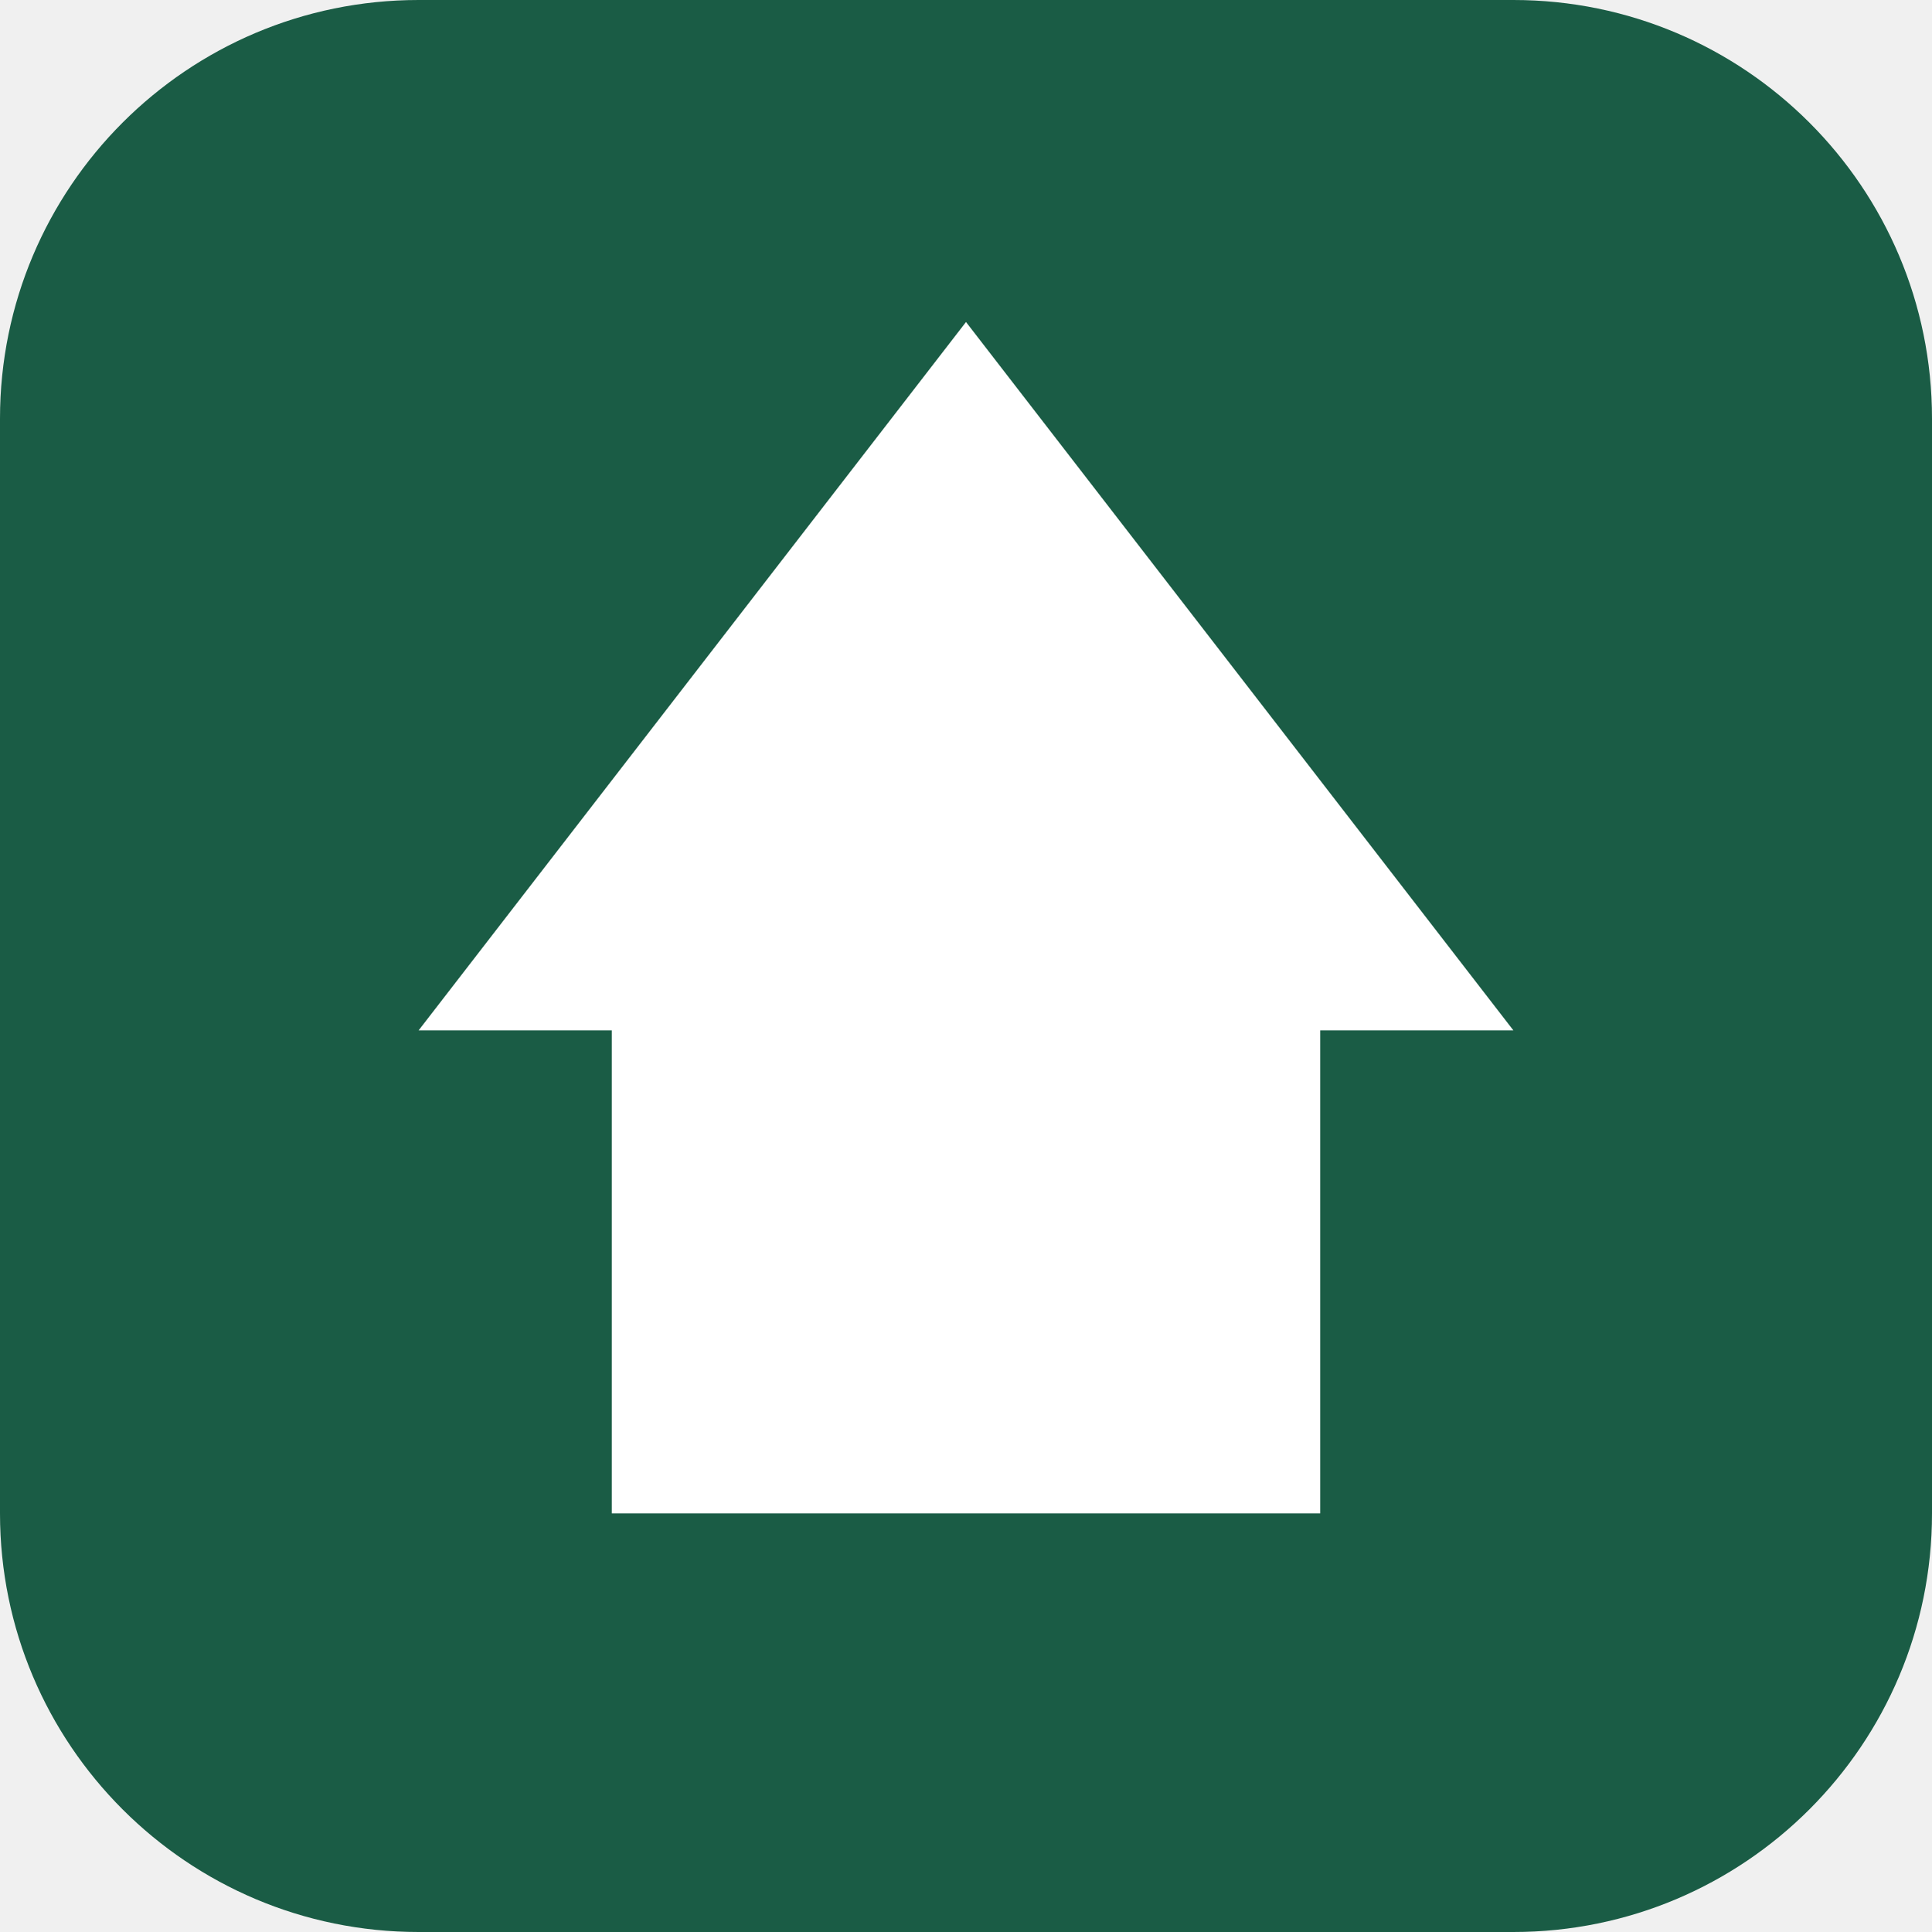
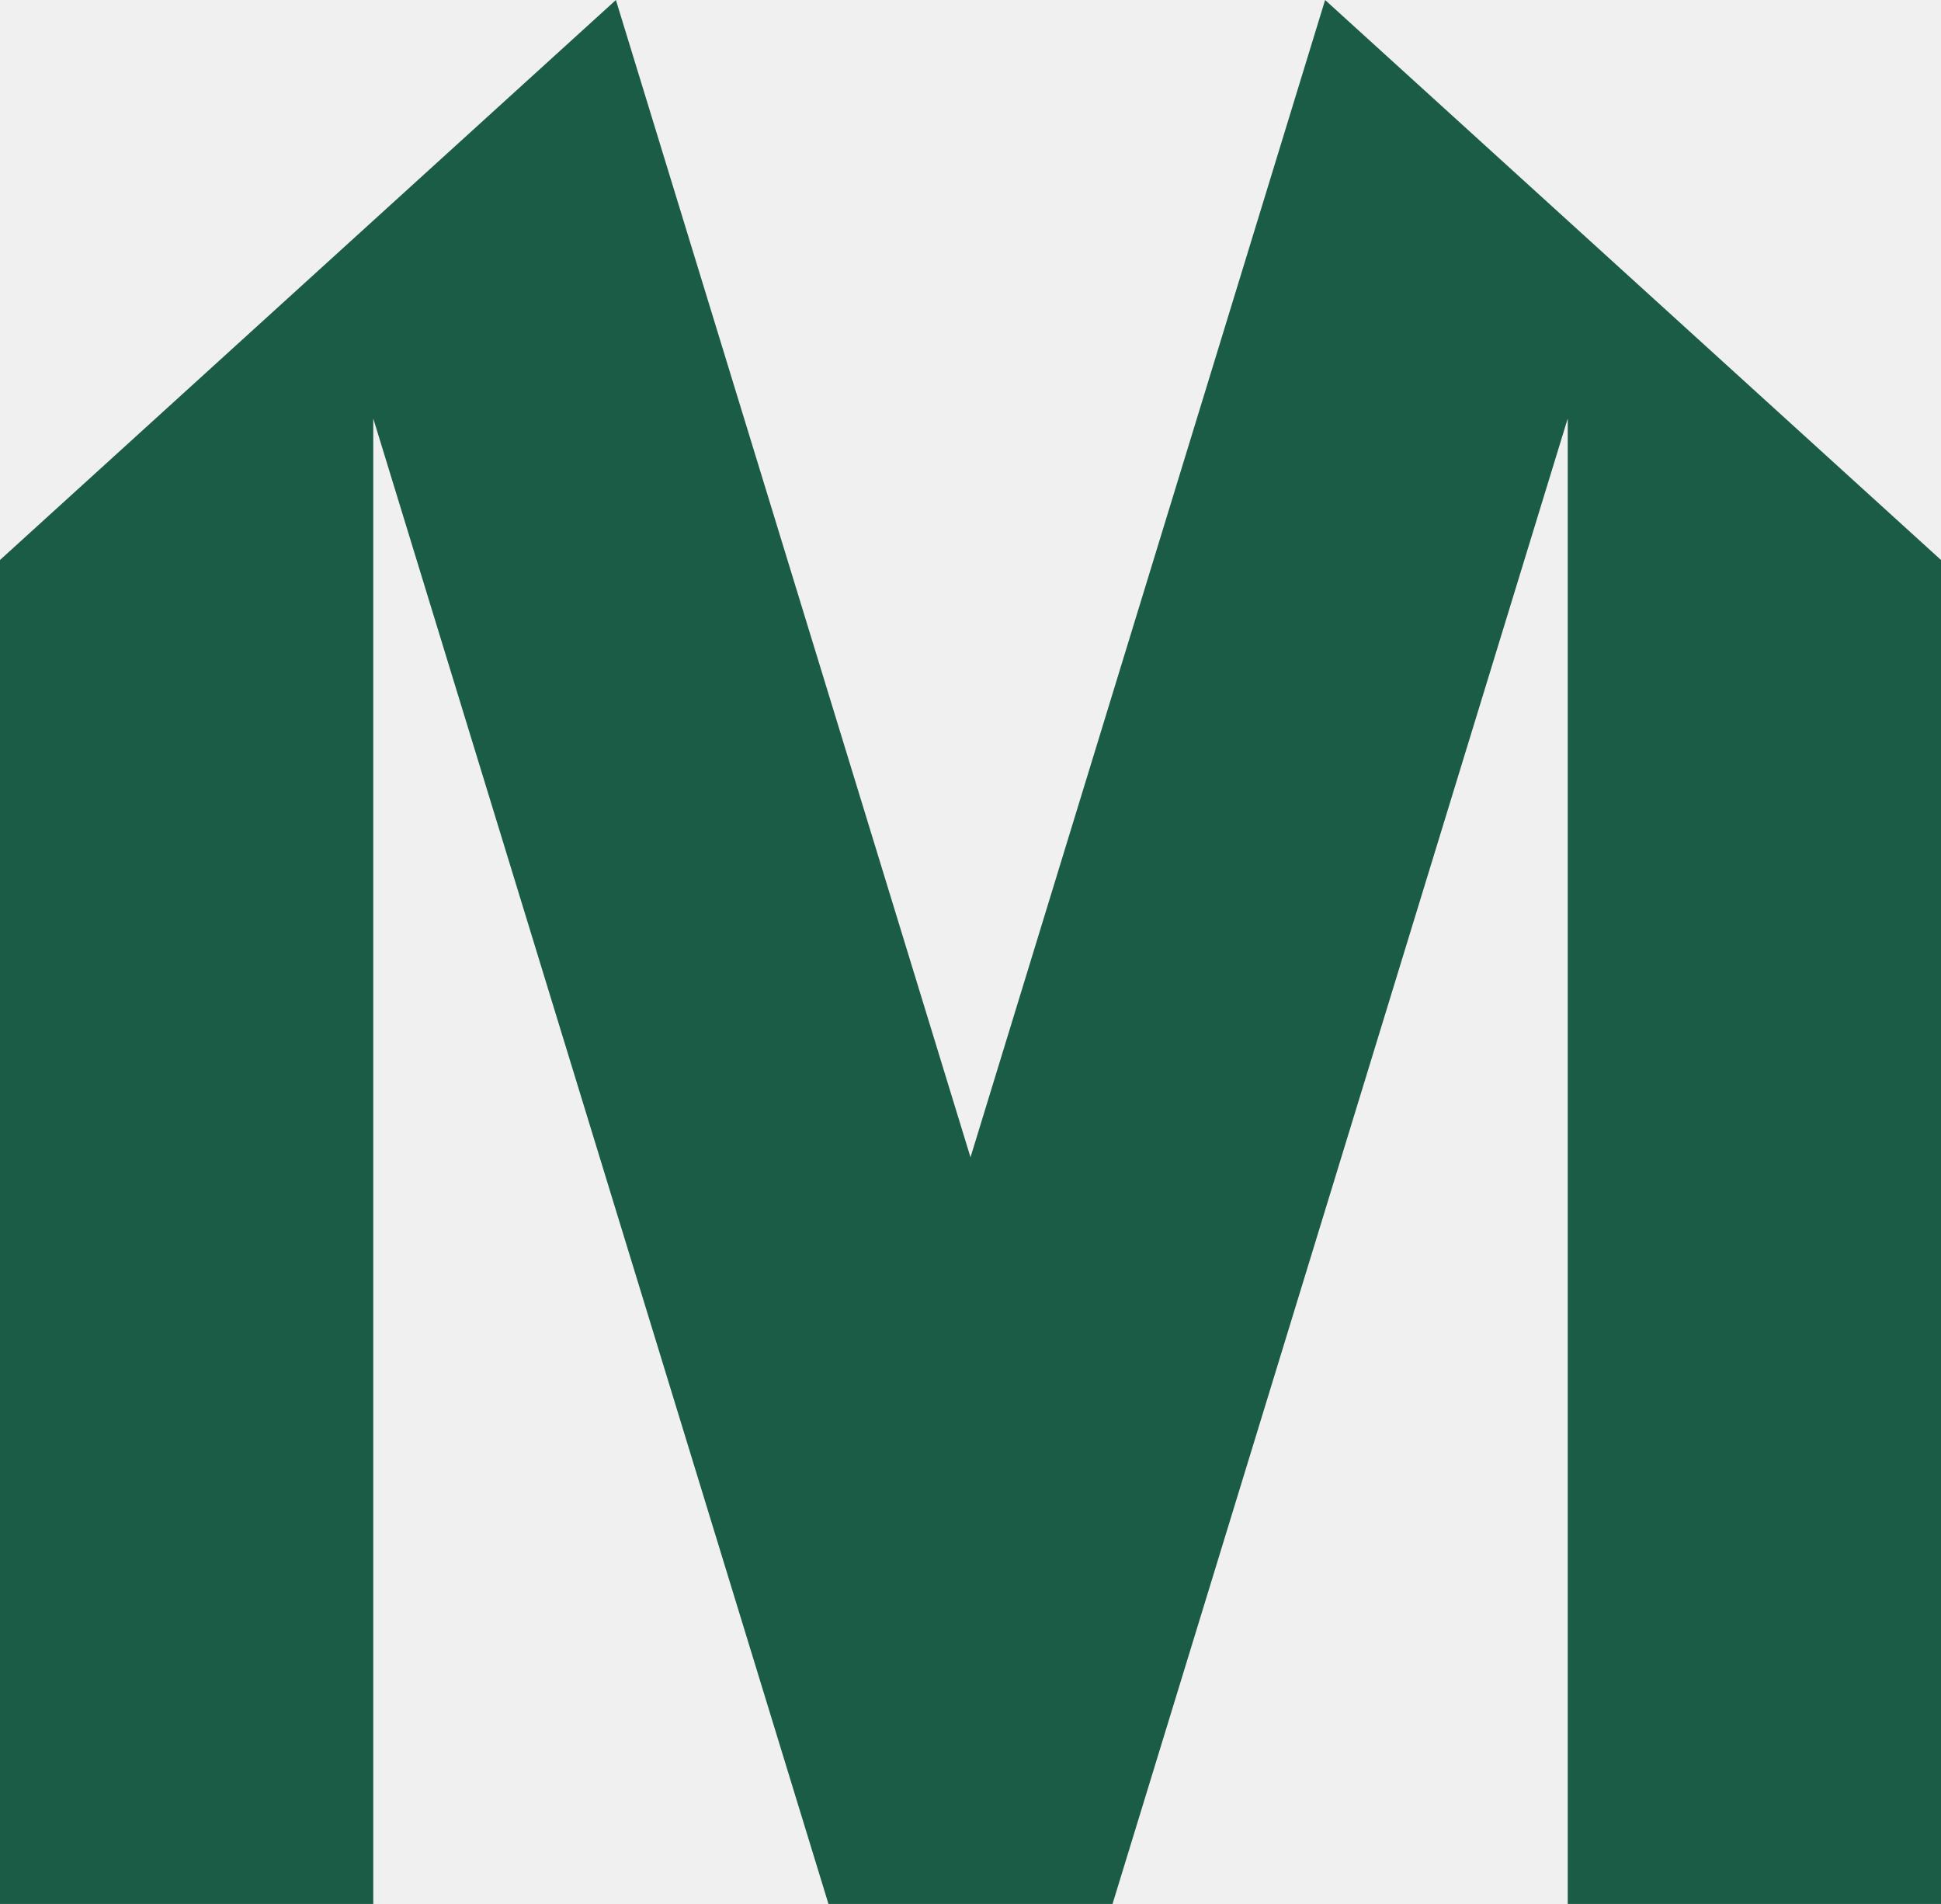
- <svg xmlns="http://www.w3.org/2000/svg" viewBox="0 0 120 120">
-   <rect width="120" height="120" rx="26" fill="#1A5C45" />
-   <polygon points="60,20 26,64 94,64" fill="#FFFFFF" />
-   <path d="M38,94 L38,60 A22,22 0 1 1 82,60 L82,94 Z" fill="#FFFFFF" />
+ <svg xmlns="http://www.w3.org/2000/svg" viewBox="0 -2 104 102">
+   <path fill="#1A5C45" fill-rule="evenodd" d="M0 100L0 28L33 -2L52 60L71 -2L104 28L104 100L84 100L84 20.42L59.61 100L44.39 100L20 20.42L20 100Z" />
</svg>
